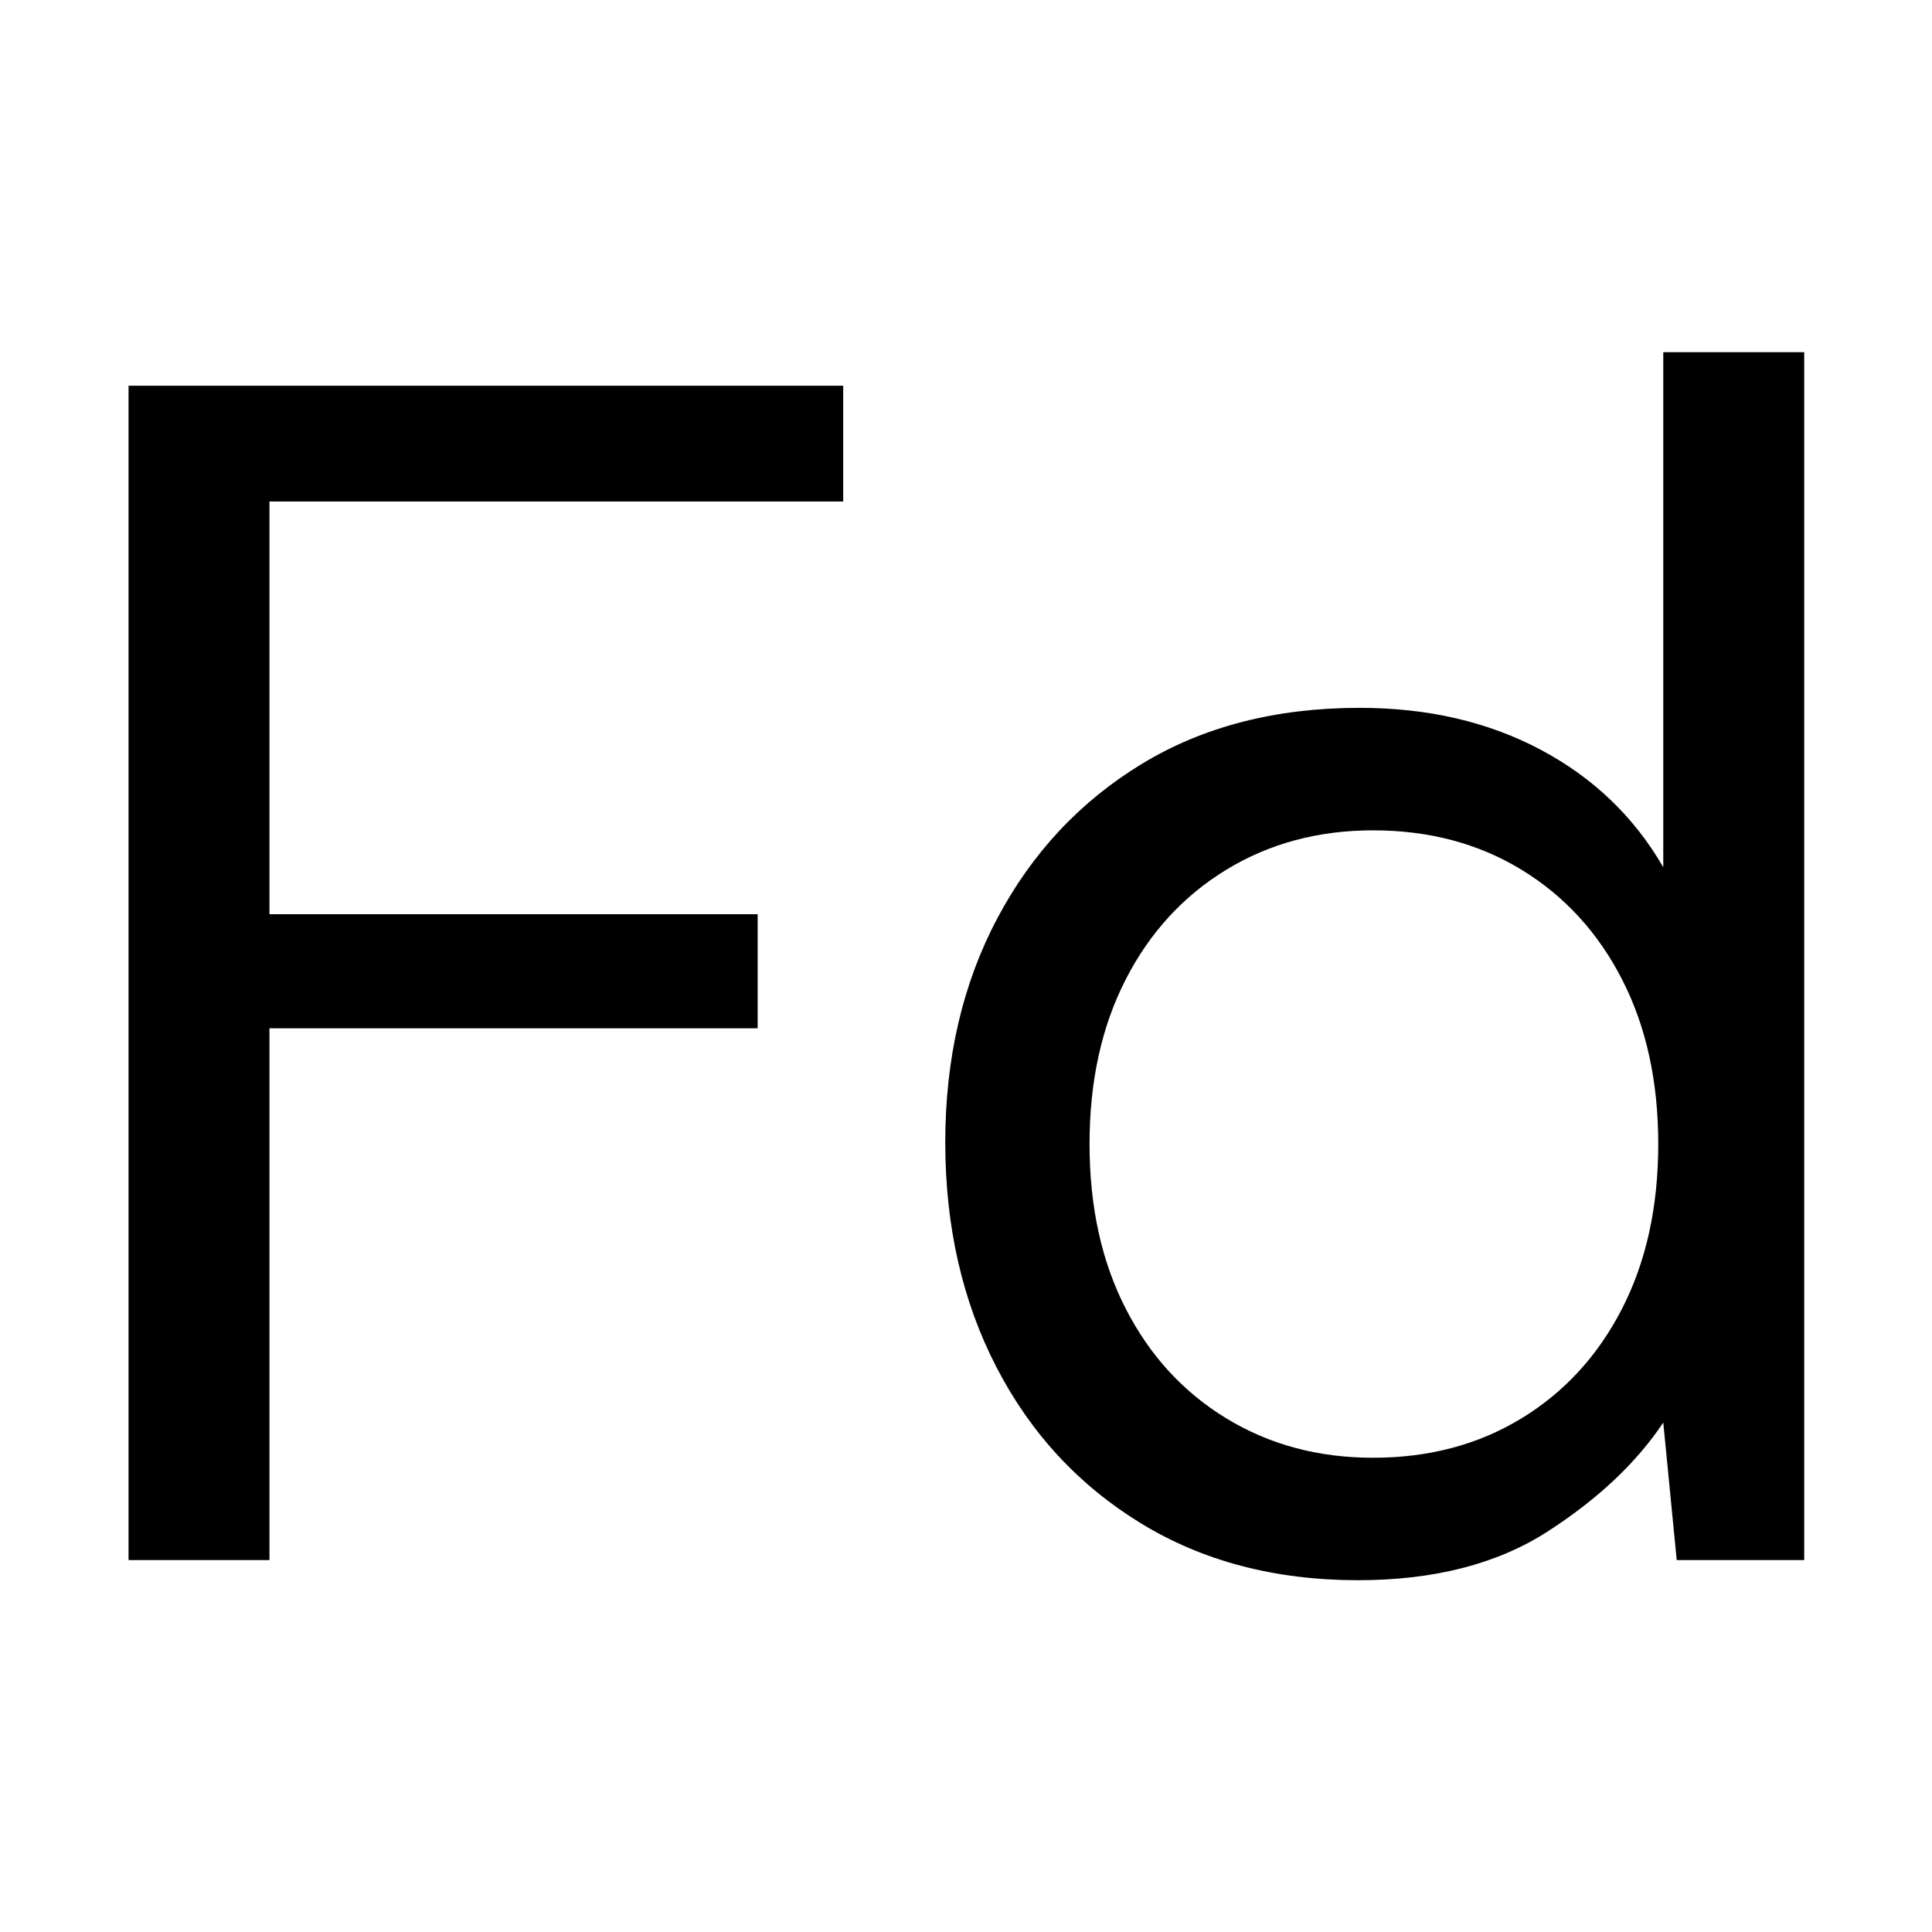
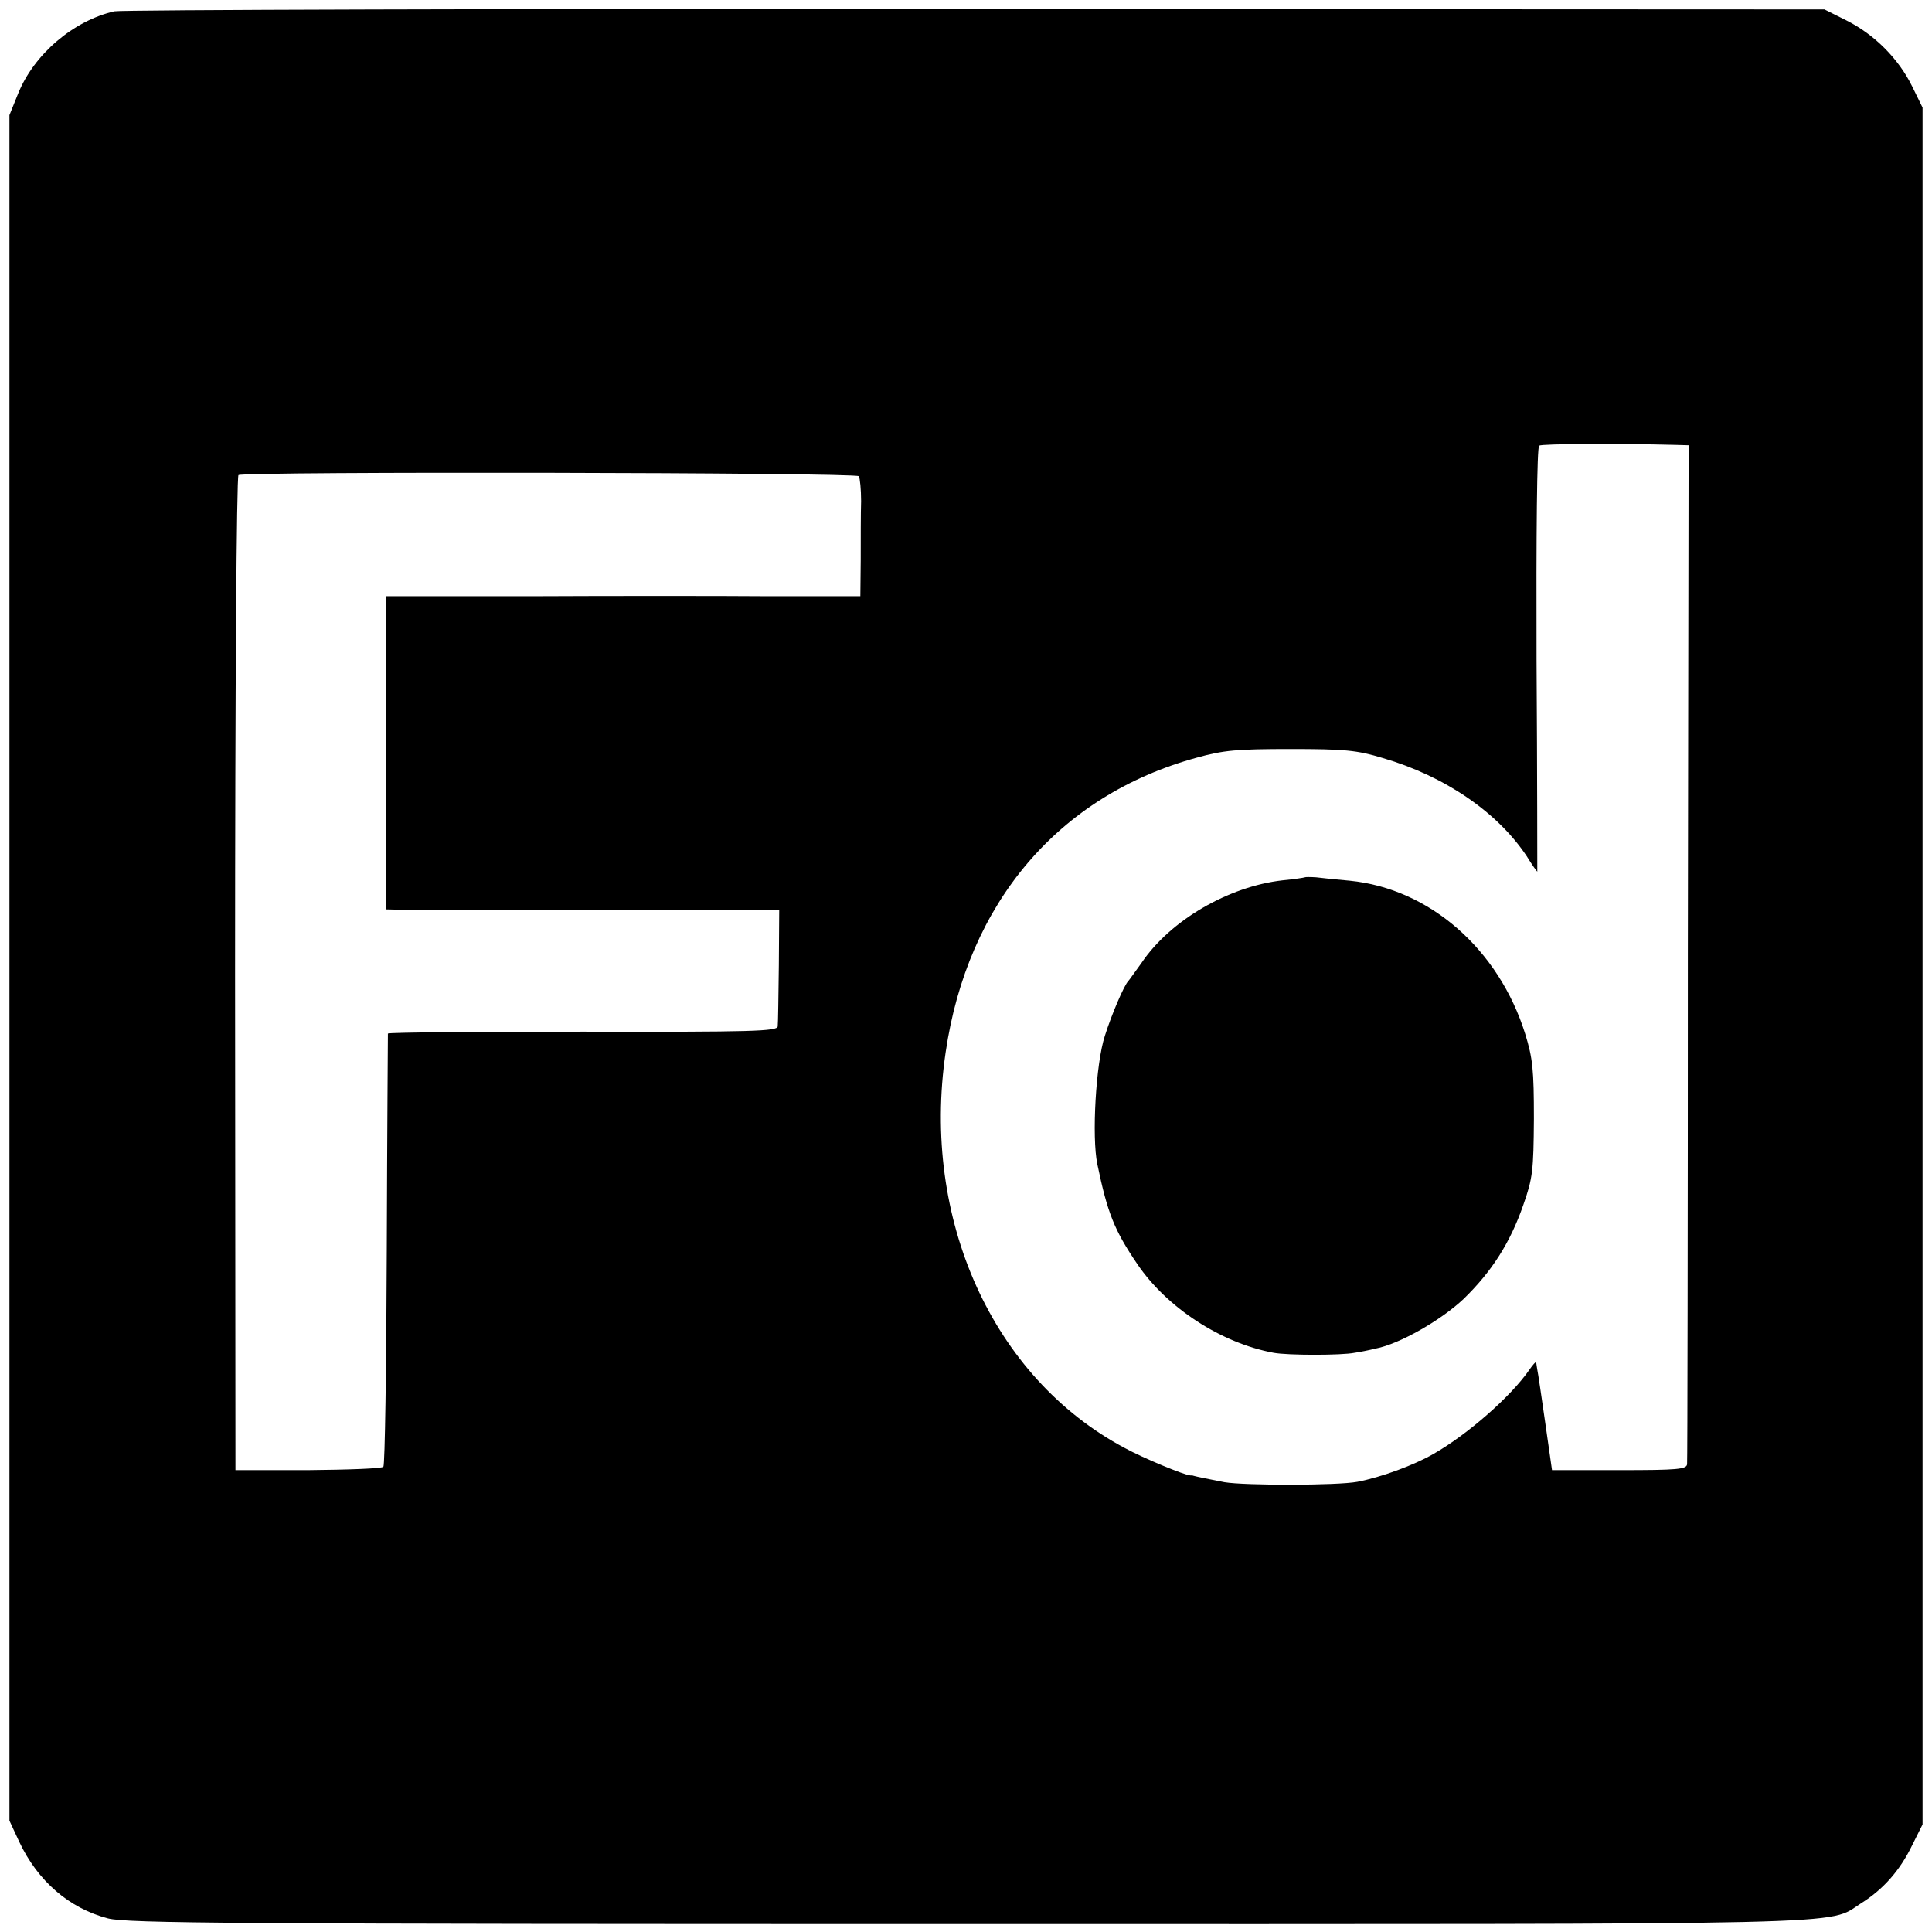
- <svg xmlns="http://www.w3.org/2000/svg" width="48" height="48" viewBox="0 0 1200 1200">
-   <path fill-rule="nonzero" fill="#000" d="M167.375,969V638.688H470.593v-70.86H167.375V311.5H523.734V239.594H79.843V969h87.532ZM961.2,951.281q46.875-30.21,71.887-67.718L1041.44,969h79.19V218.766h-87.54v319.89q-27.09-46.875-76.059-72.937T844.5,439.656q-78.164,0-135.469,34.922t-89.609,95.86q-32.3,60.96-32.3,139.109t31.781,139.625q31.782,61.476,89.61,96.906,57.821,35.415,134.937,35.422Q914.305,981.5,961.2,951.281ZM761.656,880.953q-40.125-24.468-62.515-68.25-22.407-43.758-22.407-102.125,0-58.335,22.407-102.109,22.405-43.758,62.515-68.25,40.125-24.47,91.172-24.485,52.1,0,92.219,24.485t62.513,68.25q22.41,43.78,22.41,102.109,0,58.359-22.41,102.125-22.4,43.782-62.513,68.25-40.125,24.492-92.219,24.485Q801.782,905.438,761.656,880.953Z" />
+ <svg xmlns="http://www.w3.org/2000/svg" version="1.0" width="512pt" height="512pt" viewBox="0 0 512 512" preserveAspectRatio="xMidYMid meet">
+   <g transform="translate(0,512) scale(0.1,-0.1)" fill="#000000" stroke="none">
+     <path d="M303 5090 c-109 -25 -213 -114 -255 -218 l-23 -57 0 -2260 0 -2260 26 -56 c49 -104 132 -176 235 -203 52 -13 317 -15 2276 -15 2414 0 2277 -4 2370 55 59 37 103 87 135 153 l28 56 0 2275 0 2275 -28 57 c-36 73 -100 137 -174 174 l-58 29 -2250 1 c-1237 1 -2264 -2 -2282 -6z m4137 -1149 l35 -1 -2 -1342 c0 -739 -1 -1350 -2 -1358 -1 -14 -26 -16 -179 -16 l-179 0 -18 126 c-10 69 -19 132 -21 140 -1 8 -3 17 -3 20 -1 2 -9 -7 -18 -20 -49 -71 -163 -171 -254 -223 -52 -30 -139 -62 -202 -74 -54 -10 -299 -10 -352 -1 -36 7 -76 15 -82 17 -2 1 -5 1 -8 1 -15 0 -128 47 -175 73 -349 186 -539 606 -474 1048 58 397 300 681 665 781 72 20 107 23 249 23 143 0 176 -3 245 -24 164 -48 303 -143 381 -260 14 -23 27 -41 28 -41 0 0 0 253 -2 562 -1 335 1 564 7 567 7 5 205 6 361 2z m-2164 -83 c3 -5 6 -35 6 -66 -1 -31 -1 -101 -1 -155 l-1 -97 -242 0 c-134 1 -417 1 -629 0 l-386 0 1 -415 0 -415 45 -1 c25 0 260 0 521 0 l475 0 -1 -147 c-1 -81 -2 -154 -3 -162 -1 -13 -65 -15 -516 -14 -283 0 -516 -2 -517 -5 0 -4 -2 -261 -3 -573 -1 -313 -5 -571 -9 -575 -4 -5 -94 -8 -200 -9 l-192 0 -1 1315 c0 749 4 1319 9 1322 15 10 1638 7 1644 -3z" />
+     <path d="M3458 2795 c-2 -1 -28 -5 -59 -8 -143 -16 -298 -106 -374 -219 -17 -23 -32 -45 -35 -48 -11 -11 -44 -88 -62 -145 -24 -73 -35 -268 -20 -340 27 -130 45 -175 106 -265 78 -115 221 -209 361 -235 37 -7 181 -7 215 0 14 2 39 7 55 11 64 12 175 76 234 132 74 72 123 148 158 249 25 71 27 91 28 228 0 130 -3 160 -23 225 -70 224 -253 385 -465 406 -34 3 -74 7 -89 9 -15 1 -29 1 -30 0z" />
+   </g>
</svg>
